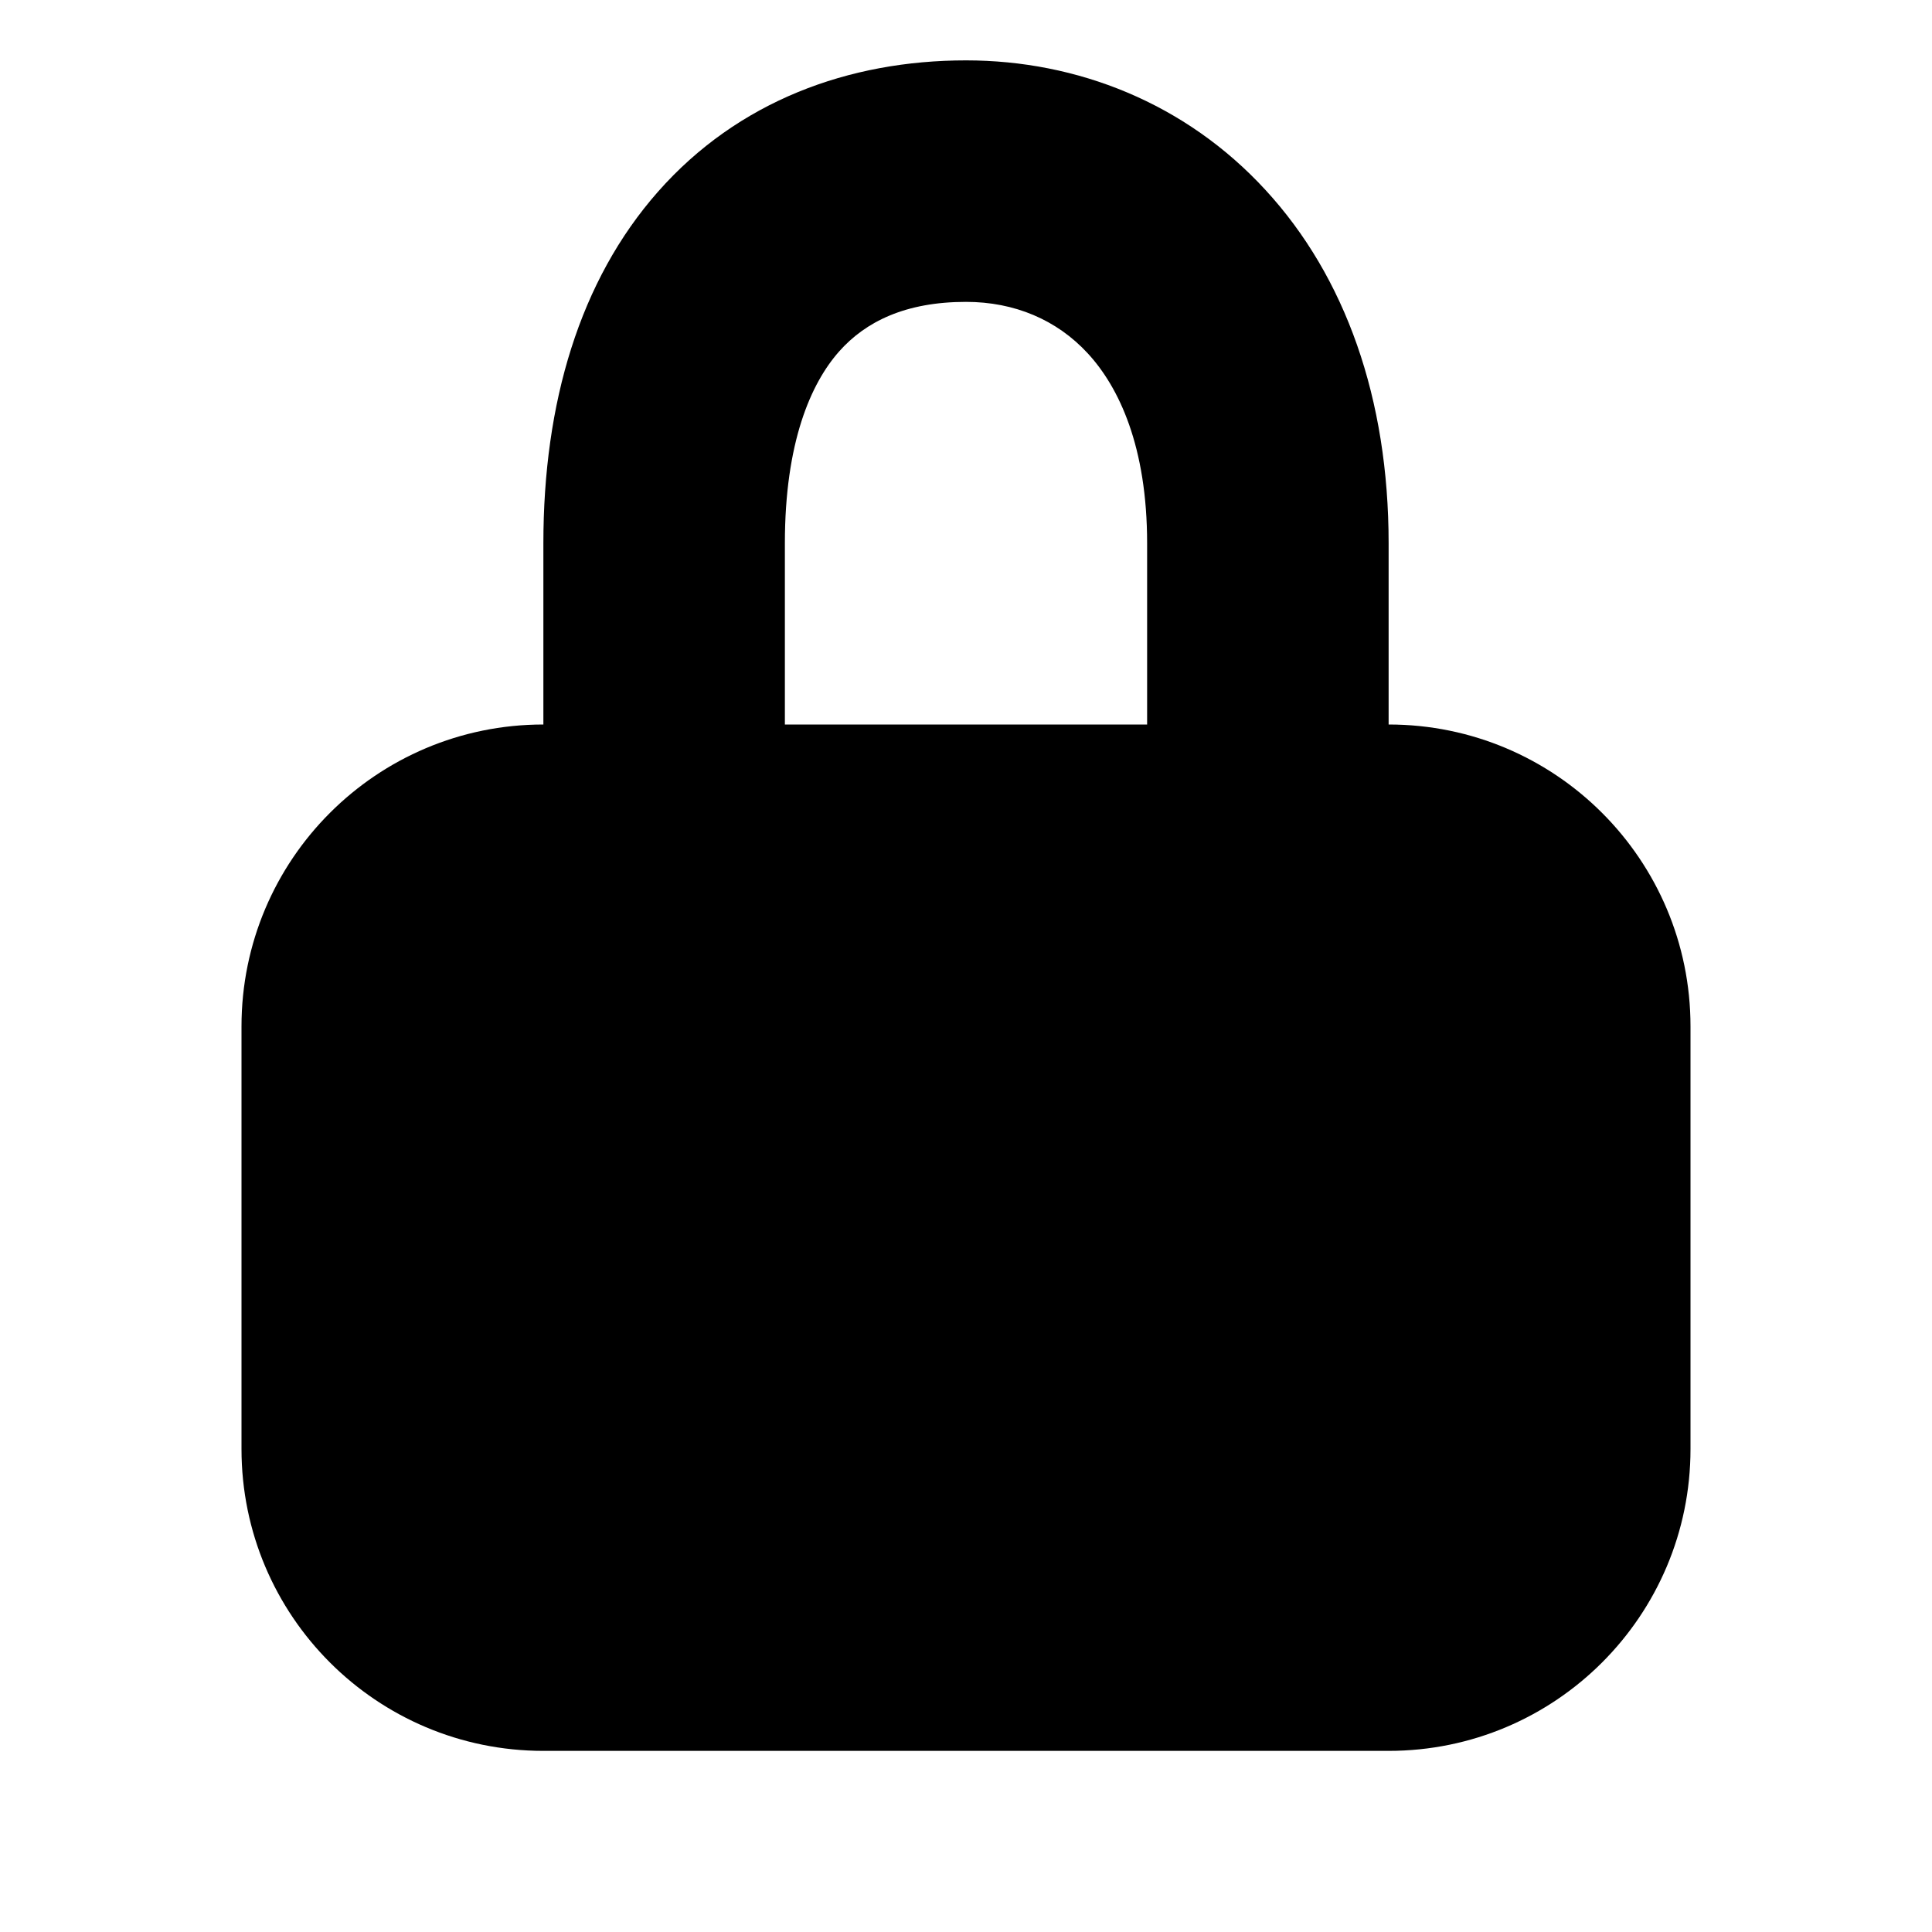
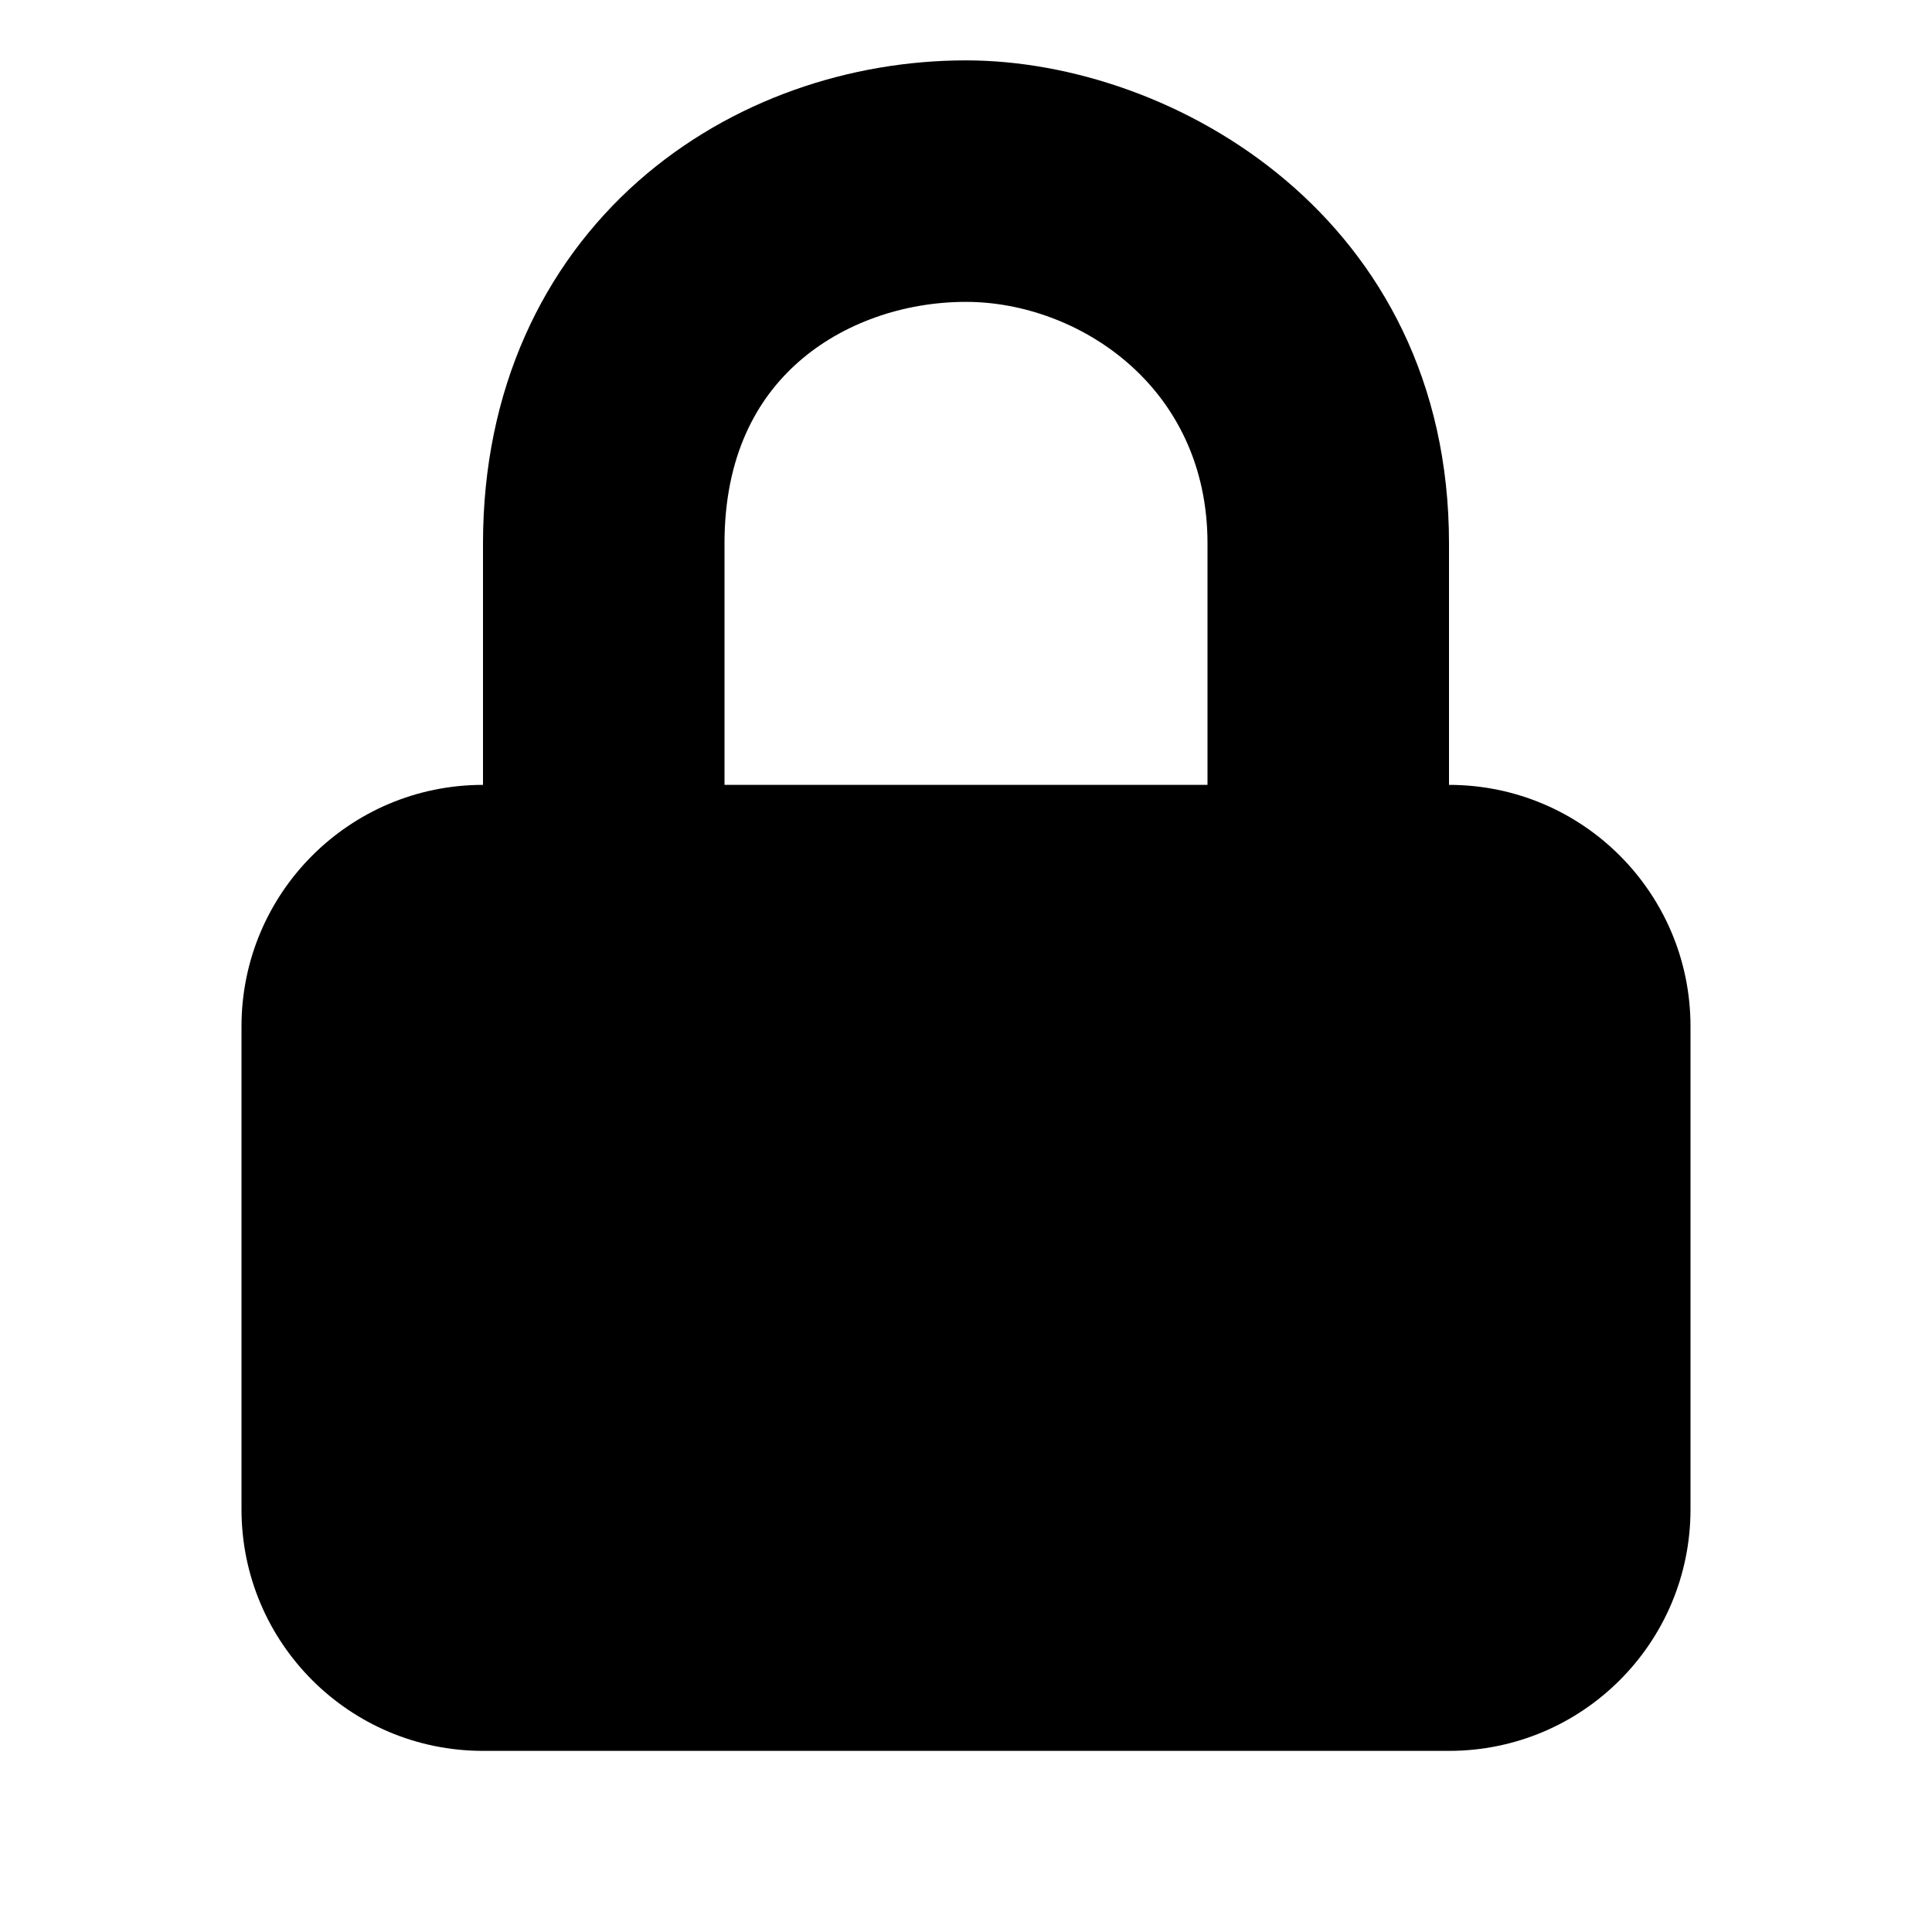
<svg xmlns="http://www.w3.org/2000/svg" width="16" height="16" viewBox="0 0 16 16" fill="none">
-   <path fill-rule="evenodd" clip-rule="evenodd" d="M6.948 2.912C6.715 3.176 6.5 3.663 6.5 4.5V6H9.5V4.5C9.5 3.698 9.267 3.207 9.009 2.927C8.752 2.648 8.401 2.5 8 2.5C7.501 2.5 7.169 2.662 6.948 2.912ZM11.5 6V4.5C11.5 3.302 11.143 2.293 10.48 1.573C9.817 0.852 8.918 0.5 8 0.5C7.028 0.5 6.11 0.838 5.449 1.588C4.8 2.324 4.5 3.337 4.5 4.5V6C3.119 6 2 7.119 2 8.5V12C2 13.381 3.119 14.5 4.5 14.5H11.5C12.881 14.5 14 13.381 14 12V8.5C14 7.119 12.881 6 11.5 6Z" fill="black" />
+   <path fill-rule="evenodd" clip-rule="evenodd" d="M6.61 3C6.266 3.304 6 3.778 6 4.5V6.5H10V4.5C10 3.194 8.92 2.5 8 2.5C7.481 2.5 6.974 2.678 6.61 3ZM12 6.5V4.5C12 1.806 9.718 0.5 8 0.5C7.048 0.5 6.055 0.822 5.286 1.5C4.499 2.196 4 3.222 4 4.5V6.5C2.895 6.5 2 7.395 2 8.5V12.5C2 13.605 2.895 14.5 4 14.5H12C13.105 14.5 14 13.605 14 12.5V8.5C14 7.395 13.105 6.5 12 6.5Z" fill="black" />
</svg>
